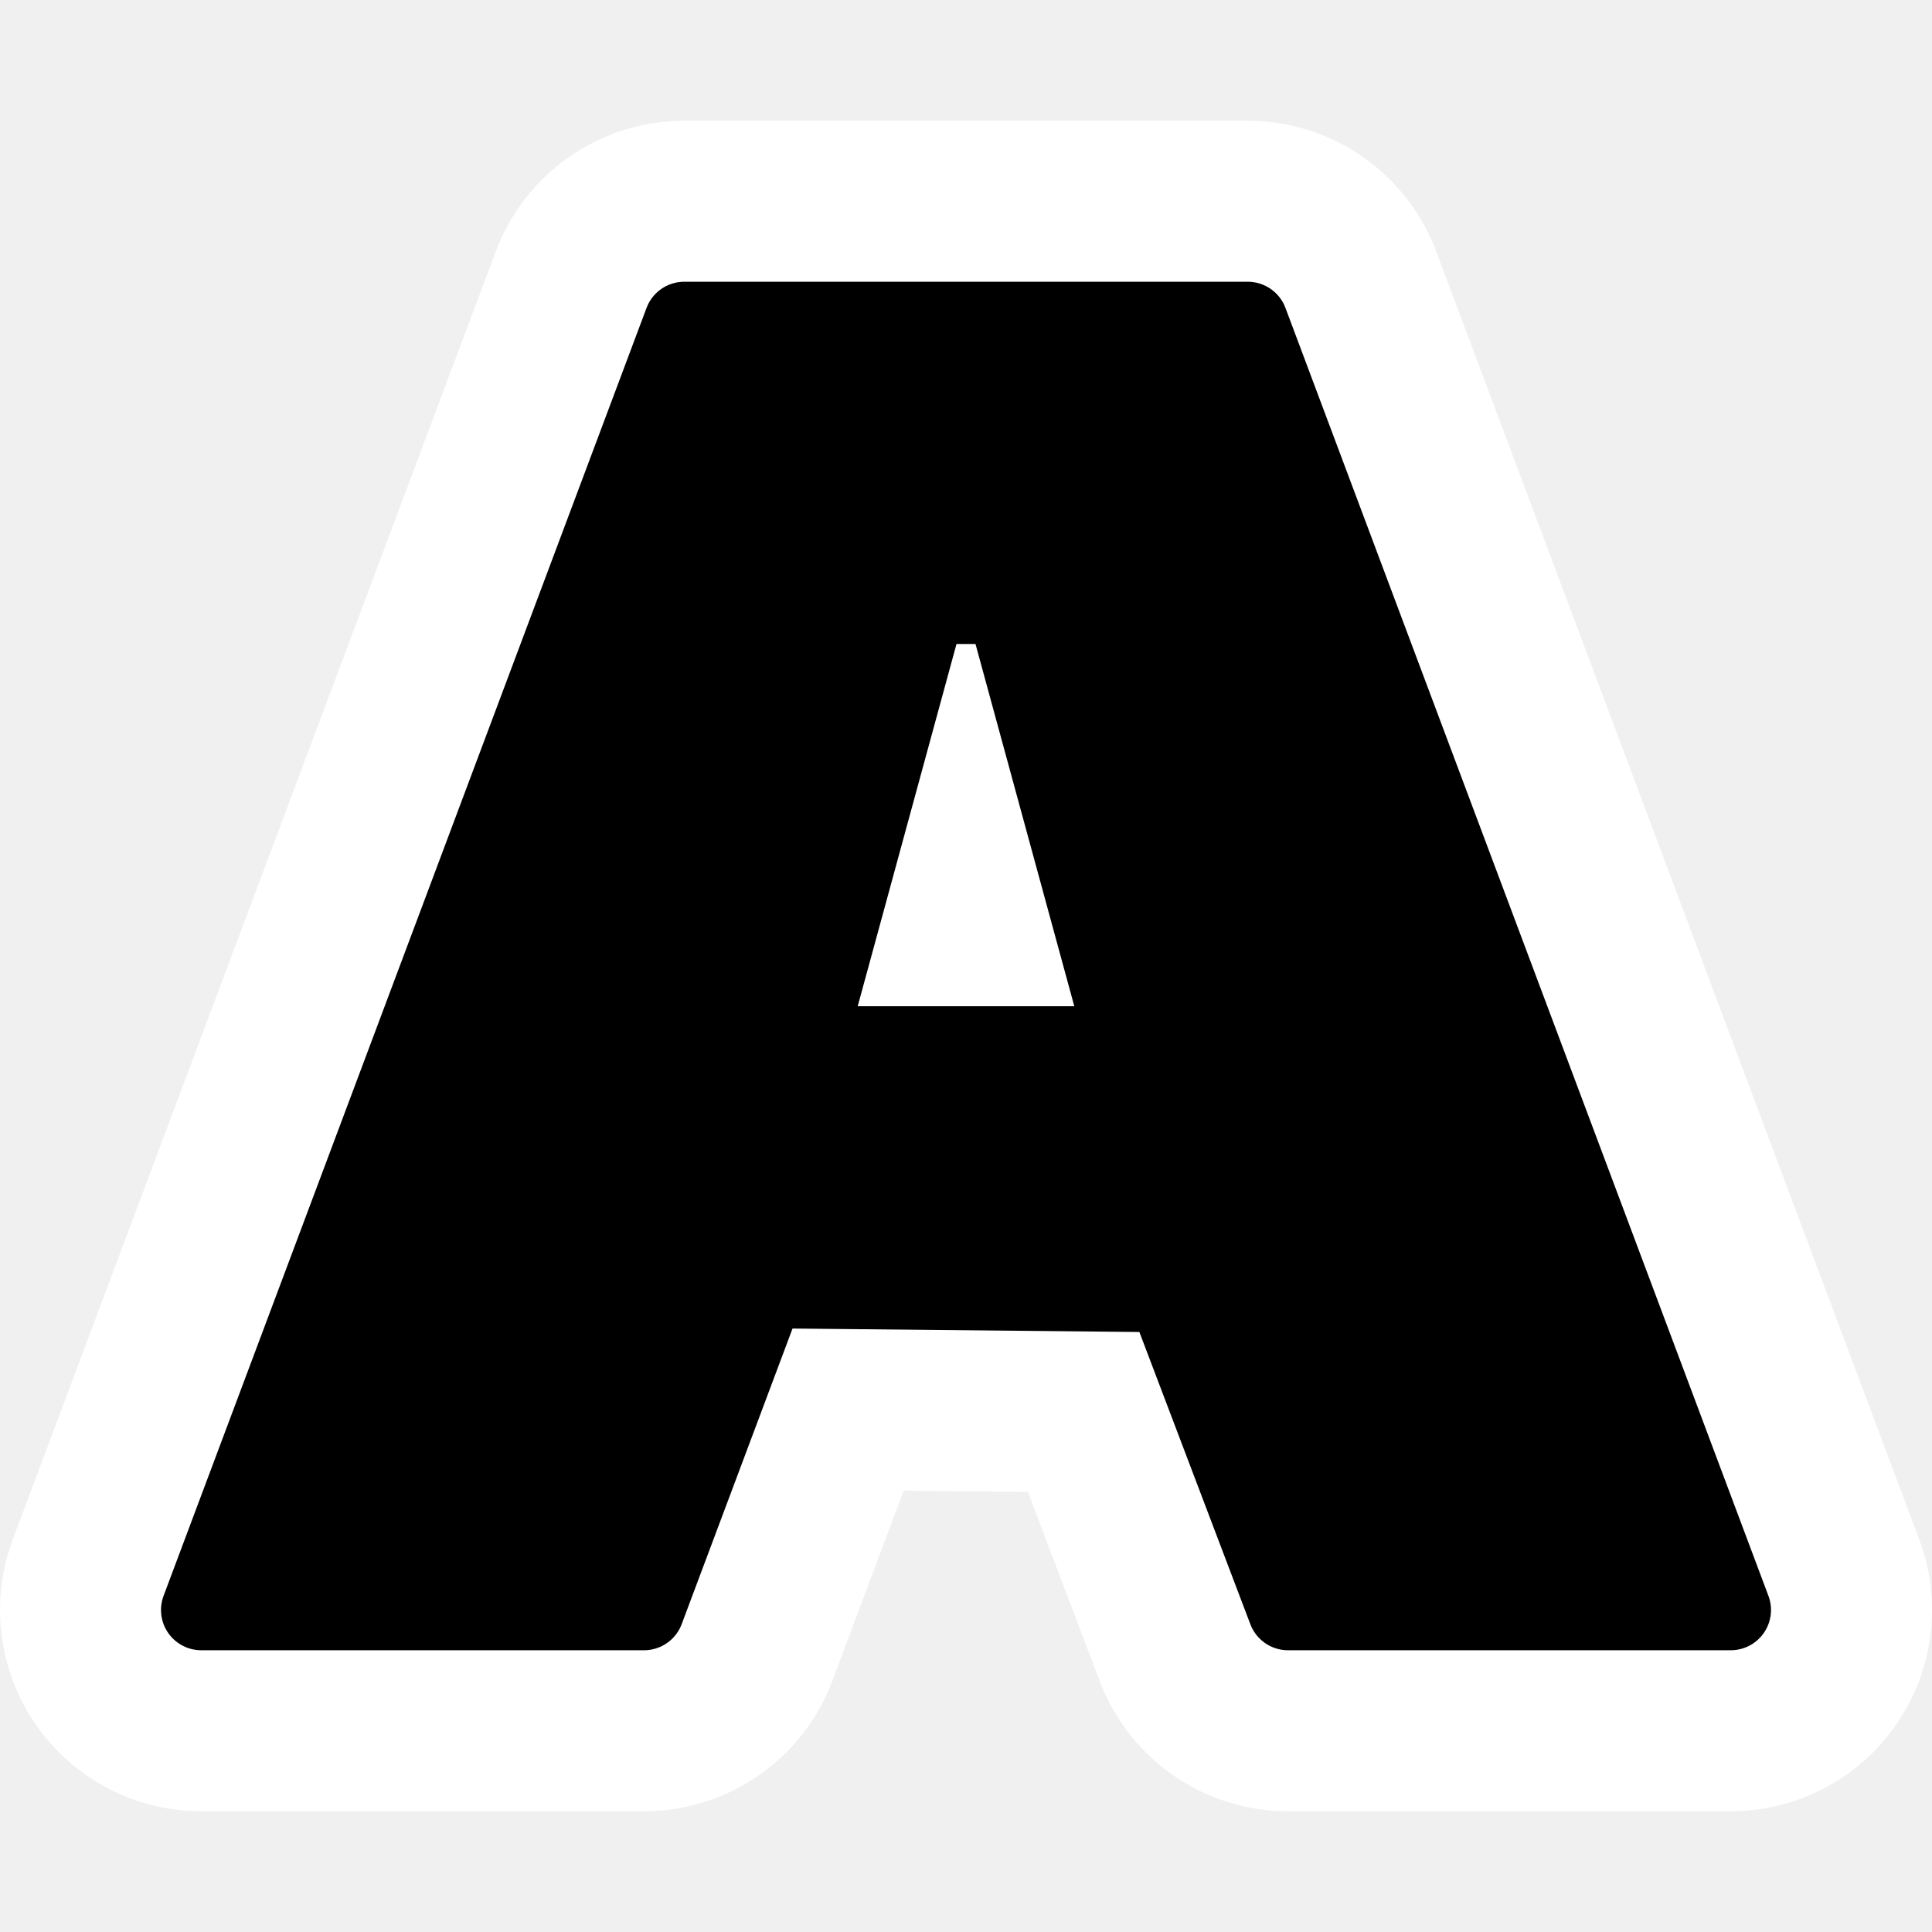
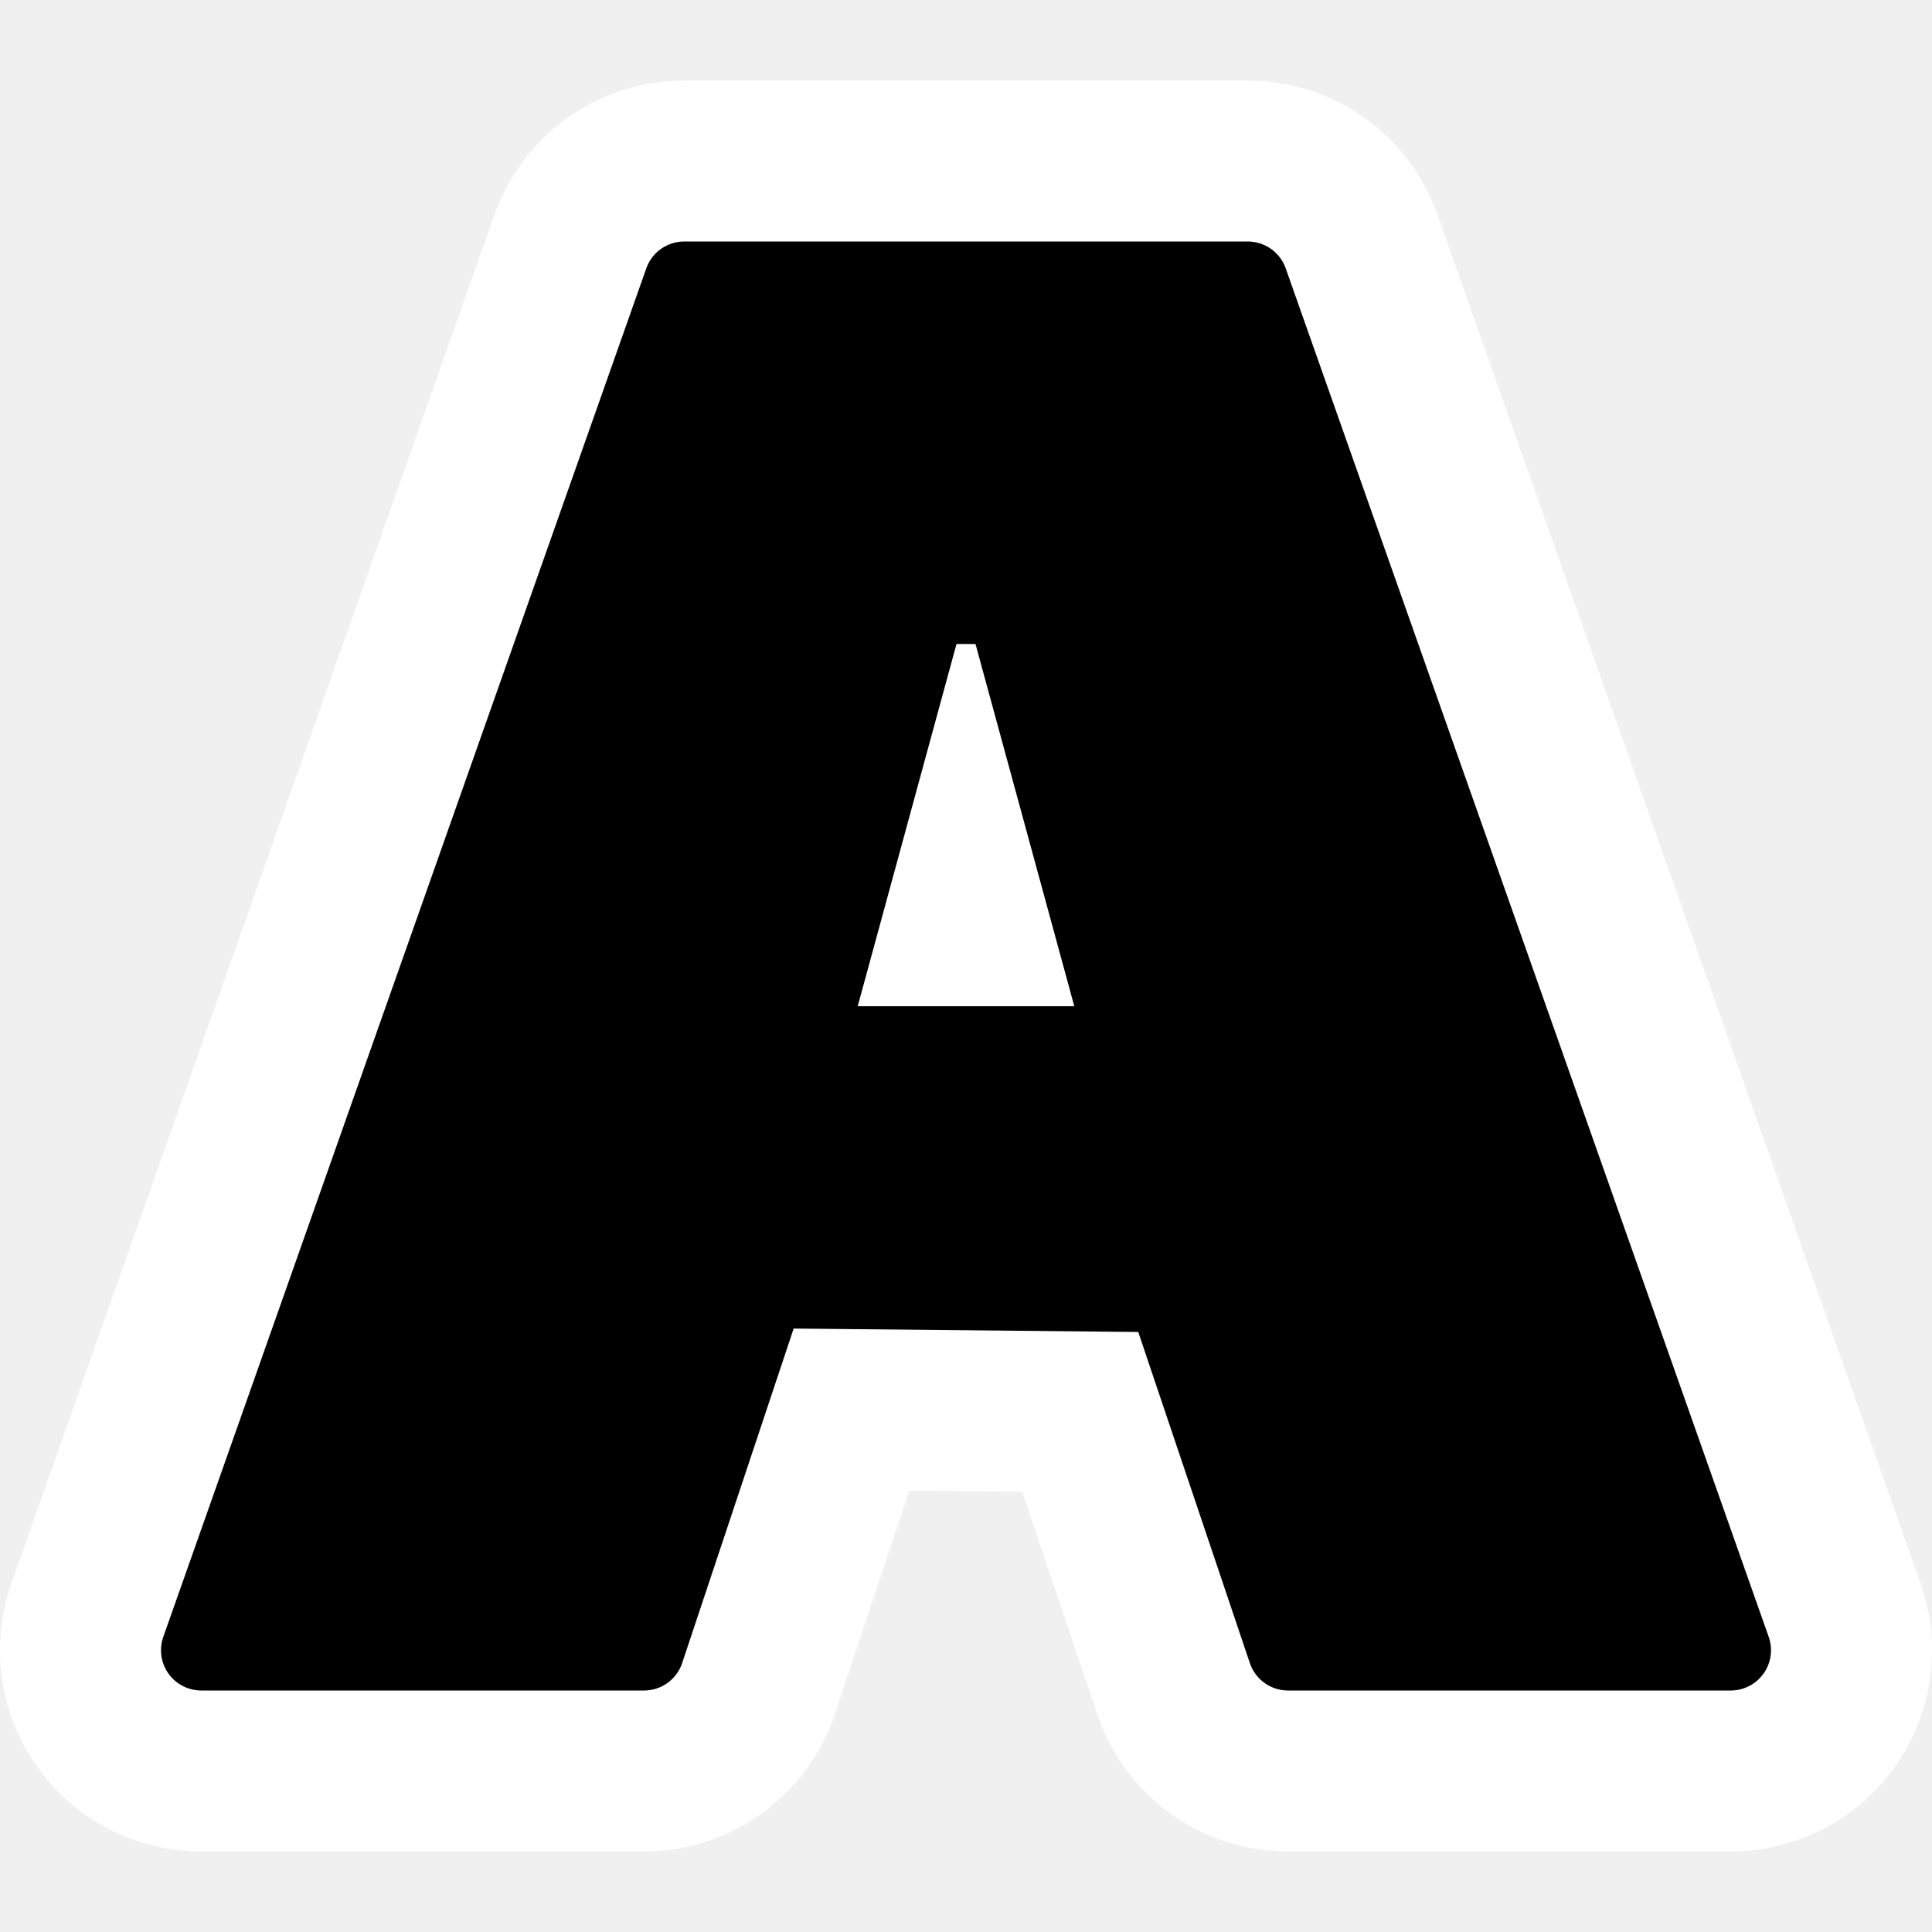
<svg xmlns="http://www.w3.org/2000/svg" width="48" height="48" viewBox="0 0 48 48" xml:space="preserve" id="svg2" version="1.0">
  <defs id="defs25" />
  <rect style="opacity:1;fill:none;fill-opacity:1;stroke:none;stroke-width:10;stroke-linecap:round;stroke-linejoin:round;stroke-miterlimit:4;stroke-dasharray:none;stroke-opacity:1" id="rect6077" width="48" height="48" x="0" y="0" />
  <g id="Layer_x0020_4" style="fill-rule:nonzero;stroke:#000000;stroke-miterlimit:4;stroke-width:2;stroke-dasharray:none;stroke-linejoin:round;stroke-linecap:round">
    <g id="g5" style="stroke-width:2;stroke-miterlimit:4;stroke-dasharray:none;stroke-linejoin:round;stroke-linecap:round">
      <g id="g7" style="stroke-width:2;stroke-miterlimit:4;stroke-dasharray:none;stroke-linejoin:round;stroke-linecap:round">
        <g id="g9" style="stroke-width:2;stroke-miterlimit:4;stroke-dasharray:none;stroke-linejoin:round;stroke-linecap:round">
          <path style="stroke:none;stroke-width:2;stroke-miterlimit:4;stroke-dasharray:none;stroke-linejoin:round;stroke-linecap:round" d="M 18,30.9 L 15.2,38.1 L 6,38.1 L 18.1,9.9 L 29.7,9.9 L 42,38.1 L 32.4,38.1 L 29.4,30.9 L 18,30.9 L 18,30.9 z M 28,26.1 C 28,26.1 24.2,16.3 23.6,14.7 L 23.4,14.7 C 22.9,16.4 19.2,26.1 19.2,26.1 L 28,26.1 z " id="path11" />
        </g>
        <g id="g13" style="stroke-width:2;stroke-miterlimit:4;stroke-dasharray:none;stroke-linejoin:round;stroke-linecap:round">
					
				</g>
      </g>
      <g id="g17" style="stroke-width:2;stroke-miterlimit:4;stroke-dasharray:none;stroke-linejoin:round;stroke-linecap:round">
-         <path id="path11026" d="M 19,32 L 16,40 L 5,40 L 17,8 L 31,8 L 43,40 L 32,40 L 29,32.1 L 19,32 z M 28,26 L 25,15 L 23,15 L 20,26 L 28,26 z " style="stroke-width:10;stroke-linejoin:round;stroke-miterlimit:4;stroke-dasharray:none;stroke-linecap:round;fill:none;stroke:#ffffff;stroke-opacity:1" />
-         <path style="stroke-width:2;stroke-linejoin:round;stroke-miterlimit:4;stroke-dasharray:none;stroke-linecap:round" d="M 19,32 L 16,40 L 5,40 L 17,8 L 31,8 L 43,40 L 32,40 L 29,32.1 L 19,32 z M 28,26 L 25,15 L 23,15 L 20,26 L 28,26 z " id="path19" />
+         <path id="path11026" d="M 19,32 L 16,41 L 5,41 L 17,7 L 31,7 L 43,41 L 32,41 L 29,32.1 L 19,32 z M 28,26 L 25,15 L 23,15 L 20,26 L 28,26 z " style="stroke-width:10;stroke-linejoin:round;stroke-miterlimit:4;stroke-dasharray:none;stroke-linecap:round;fill:none;stroke:#ffffff;stroke-opacity:1" />
+         <path style="stroke-width:2;stroke-linejoin:round;stroke-miterlimit:4;stroke-dasharray:none;stroke-linecap:round" d="M 19,32 L 16,41 L 5,41 L 17,7 L 31,7 L 43,41 L 32,41 L 29,32.1 L 19,32 z M 28,26 L 25,15 L 23,15 L 20,26 L 28,26 z " id="path19" />
      </g>
    </g>
  </g>
</svg>
